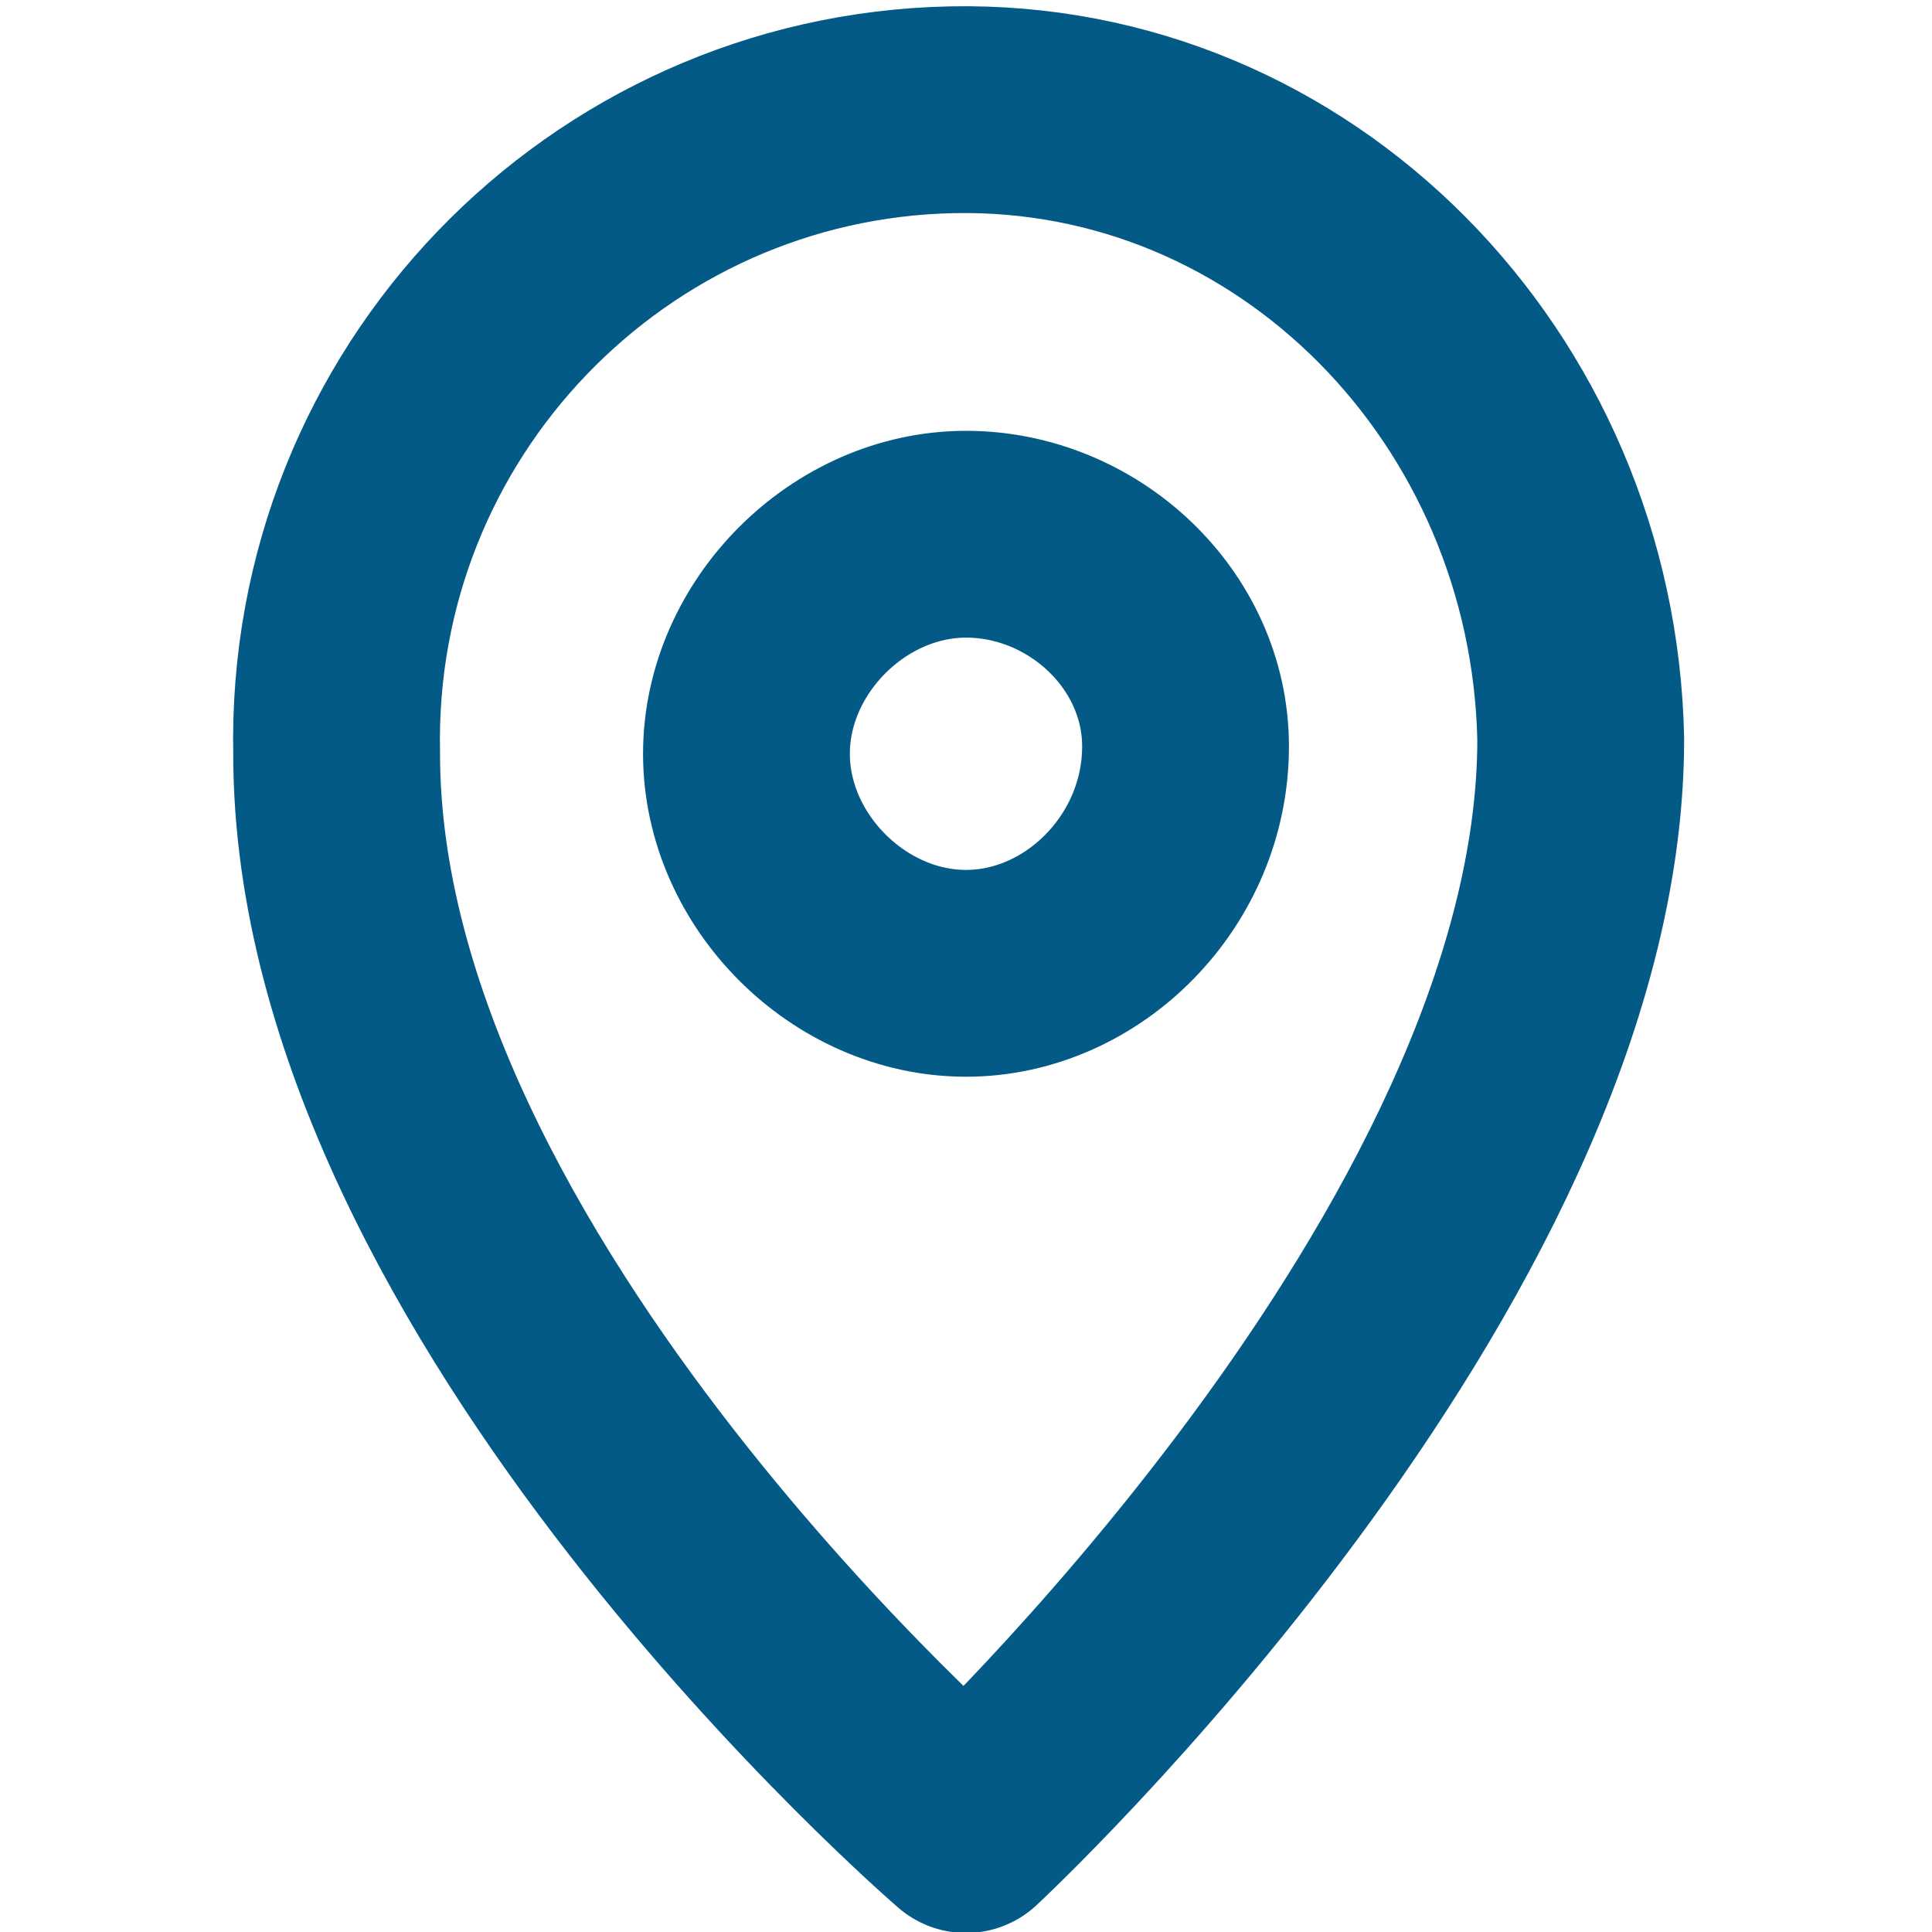
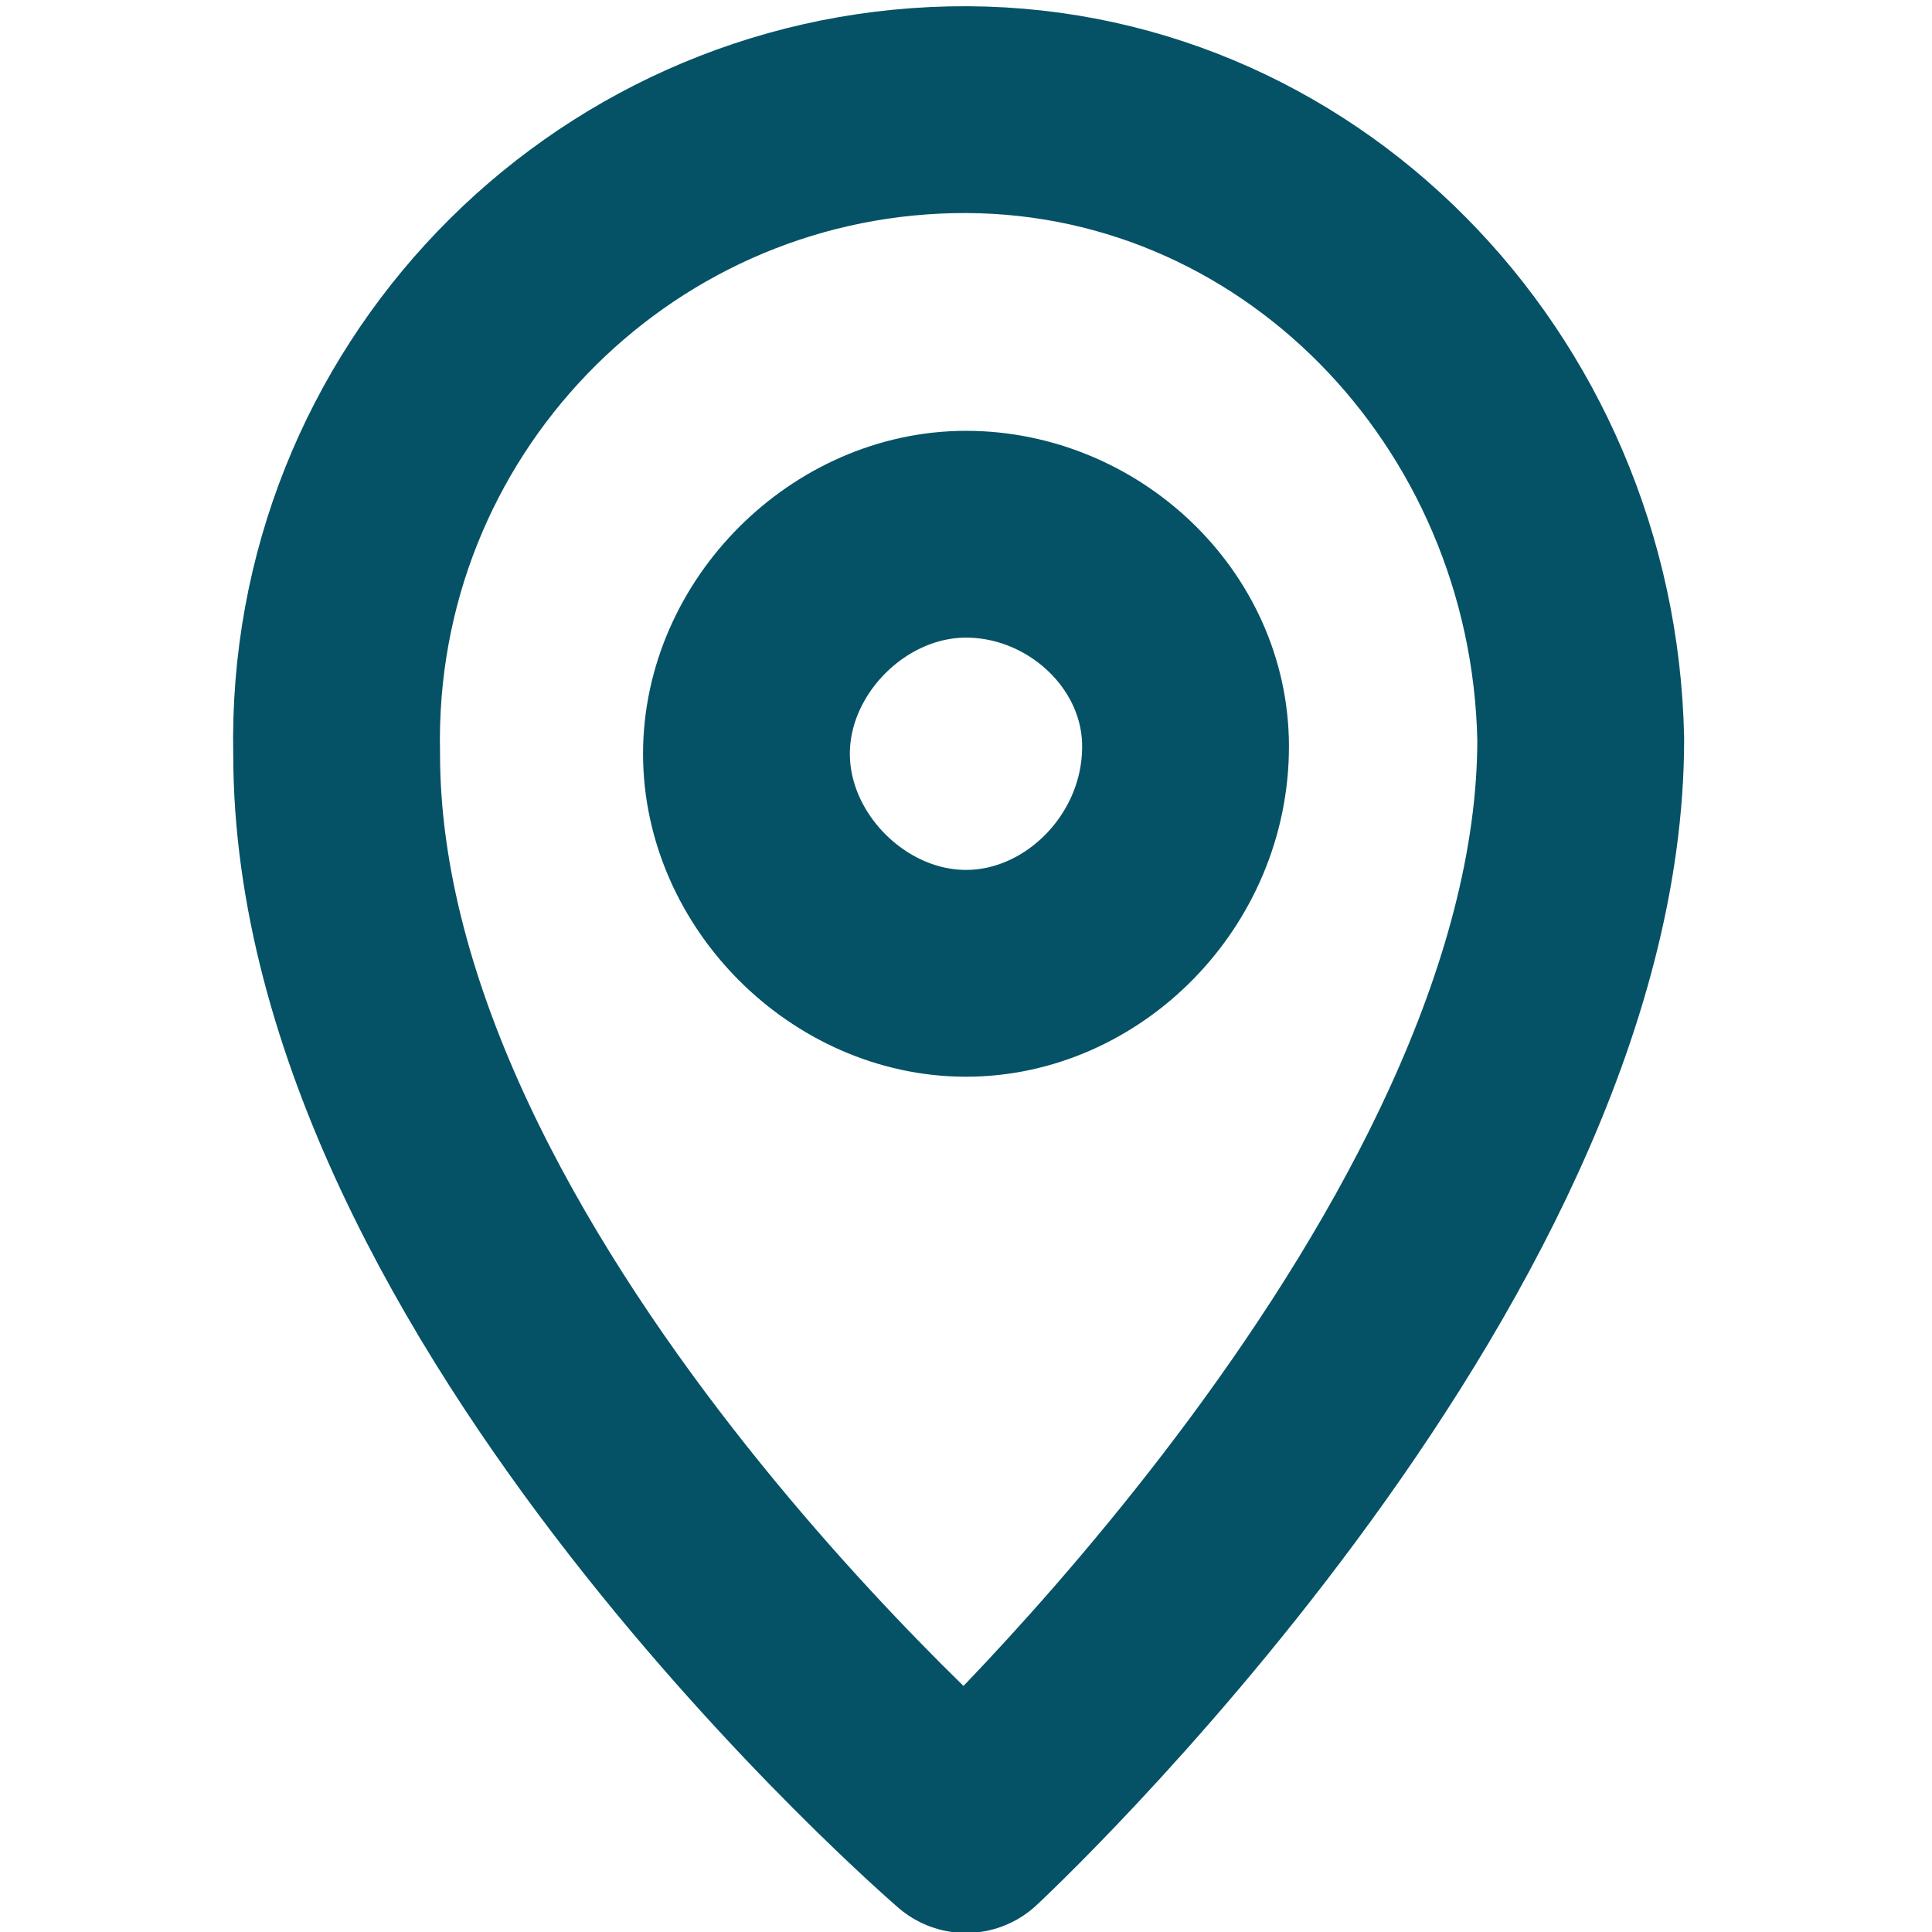
<svg xmlns="http://www.w3.org/2000/svg" version="1.1" id="Ebene_1" x="0px" y="0px" viewBox="0 0 26.4 26.4" style="enable-background:new 0 0 26.4 26.4;" xml:space="preserve">
  <style type="text/css">
- 	.st0{fill:none;stroke:#045A87;stroke-width:2.826;stroke-linecap:round;stroke-linejoin:round;}
+ 	.st0{fill:none;stroke:#055266;stroke-width:2.826;stroke-linecap:round;stroke-linejoin:round;}
</style>
-   <path id="Differenzmenge_2" class="st0" d="M4.6,10.3C4.5,5.5,8.3,1.6,13,1.5c4.7-0.1,8.5,3.8,8.6,8.6c0,7.1-8.4,14.9-8.4,14.9  S4.6,17.6,4.6,10.3z M13.2,7.3c-1.6,0-3,1.4-3,3s1.4,3,3,3s3-1.4,3-3.1l0,0C16.2,8.6,14.8,7.3,13.2,7.3z" />
+   <path id="Differenzmenge_2" class="st0" d="M4.6,10.3C4.5,5.5,8.3,1.6,13,1.5s8.5,3.8,8.6,8.6c0,7.1-8.4,14.9-8.4,14.9  S4.6,17.6,4.6,10.3z M13.2,7.3c-1.6,0-3,1.4-3,3s1.4,3,3,3s3-1.4,3-3.1l0,0C16.2,8.6,14.8,7.3,13.2,7.3z" />
</svg>
